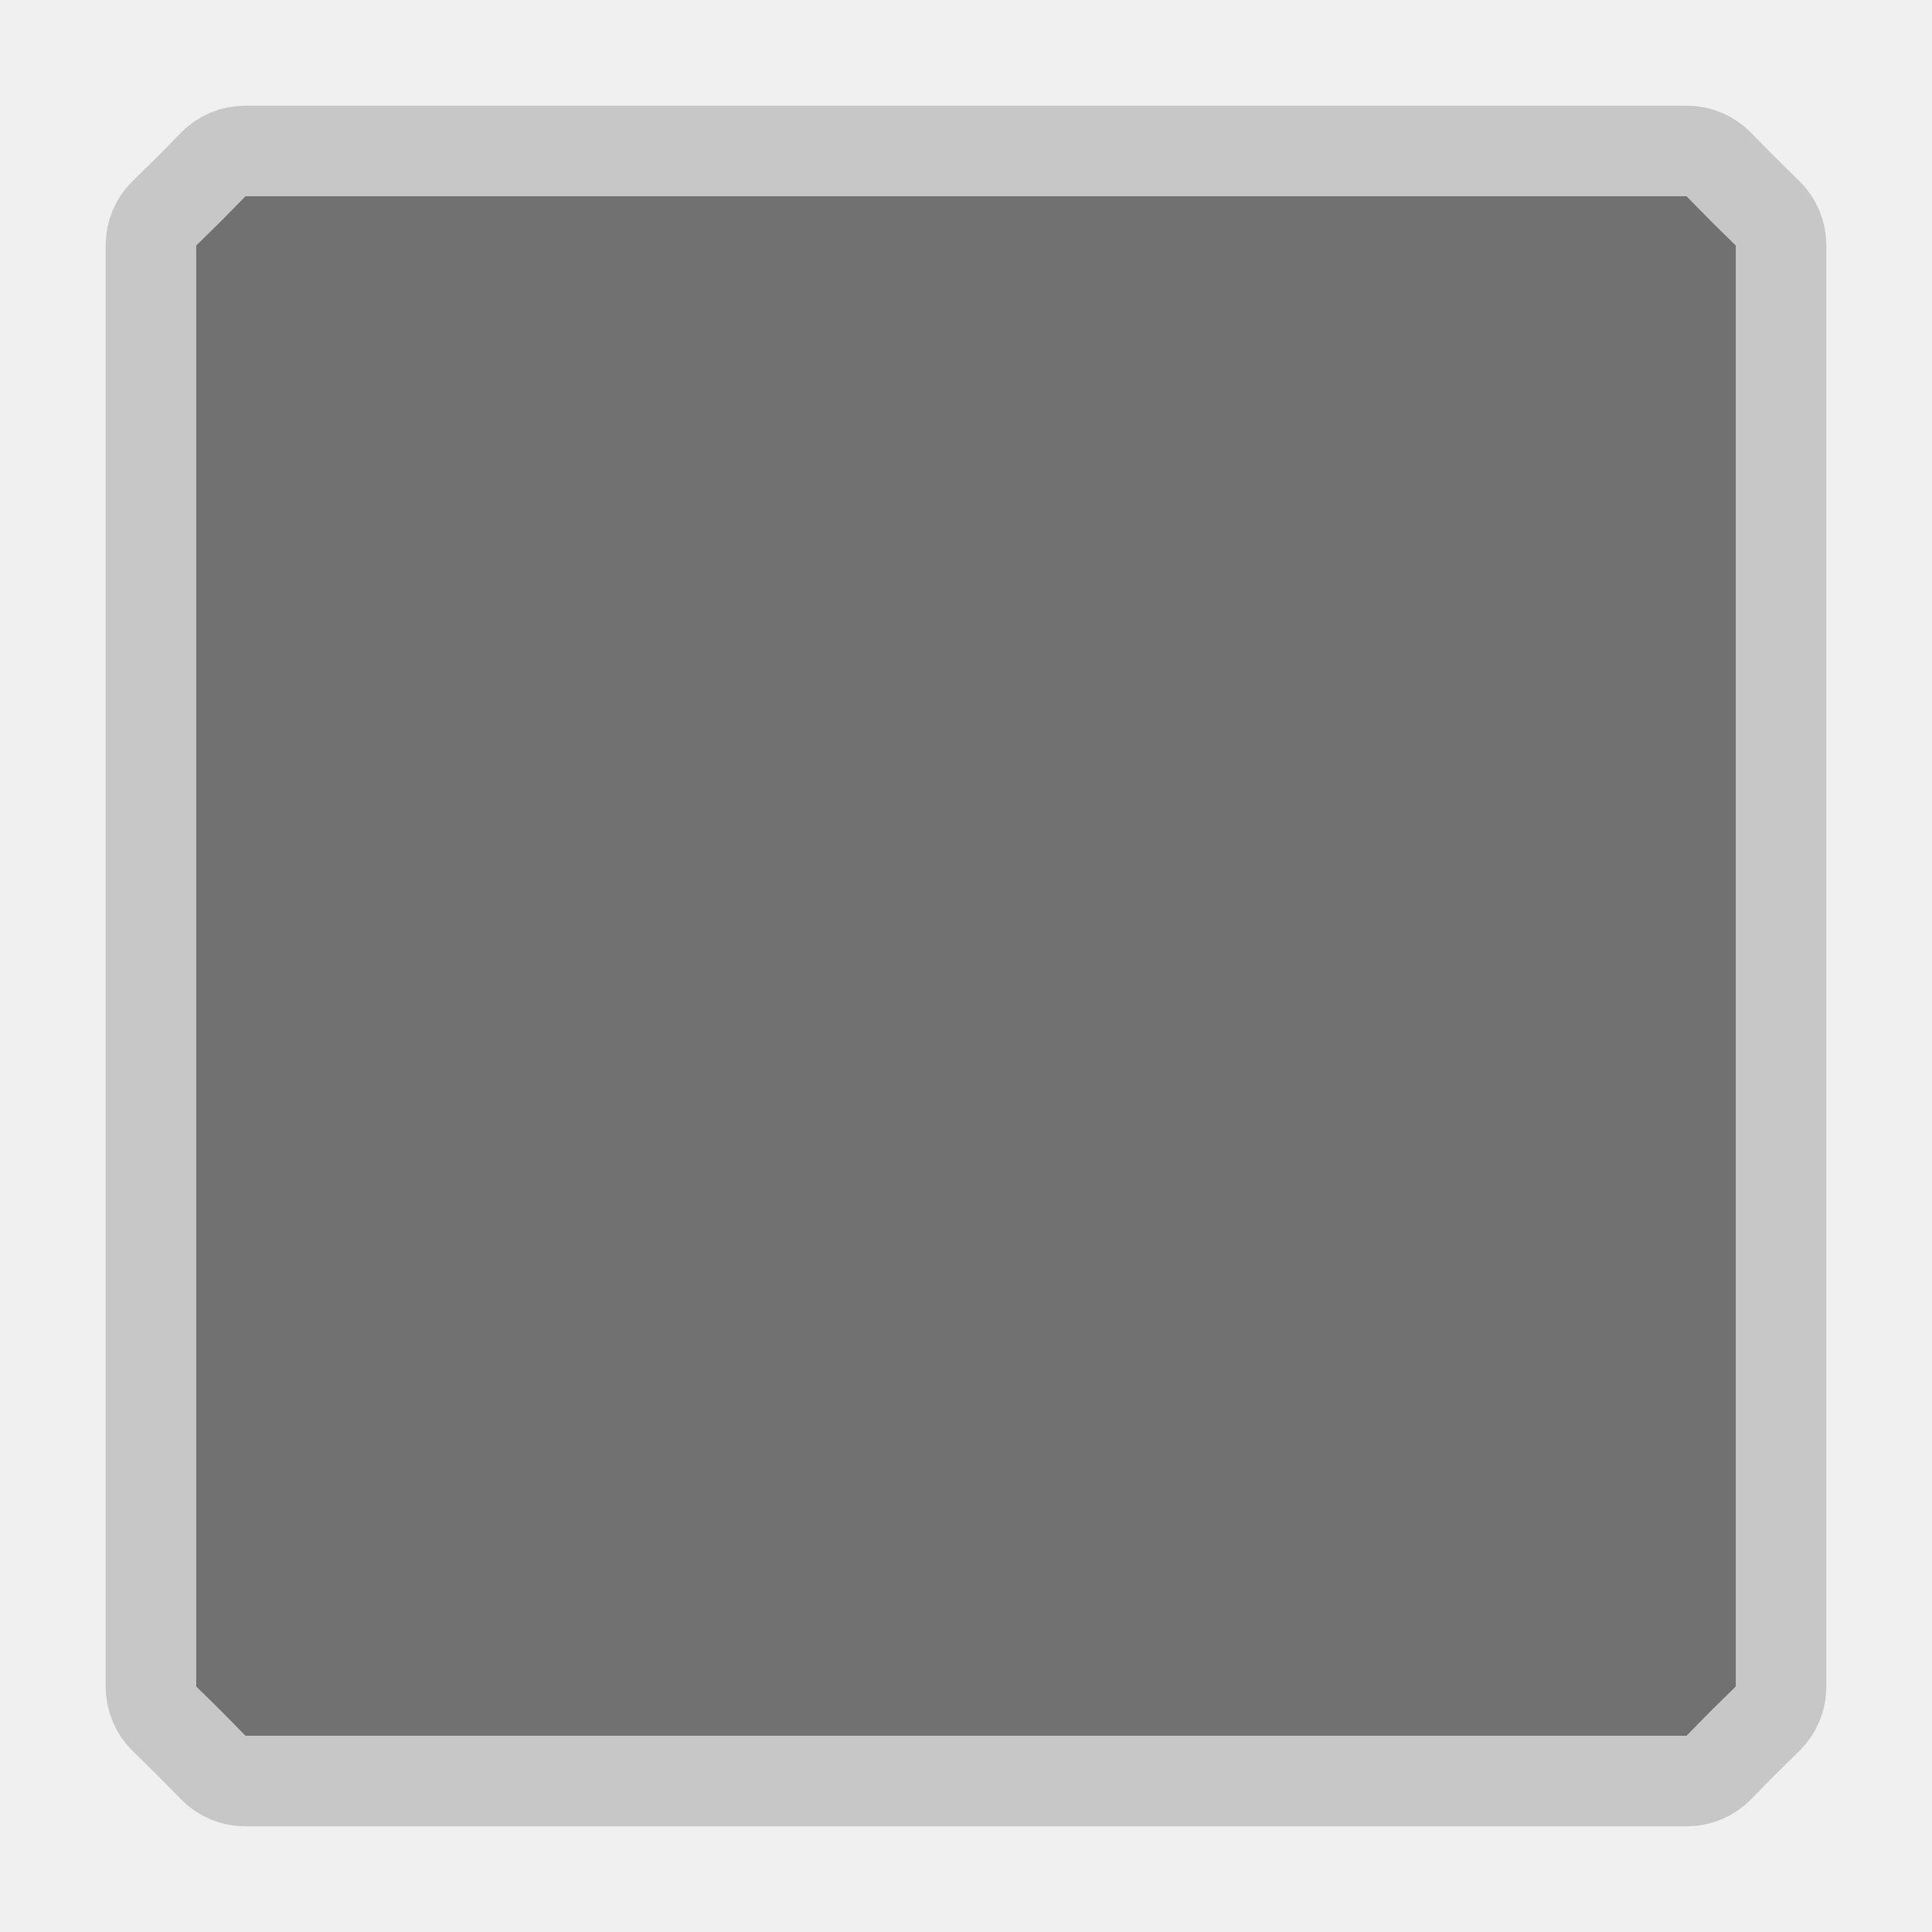
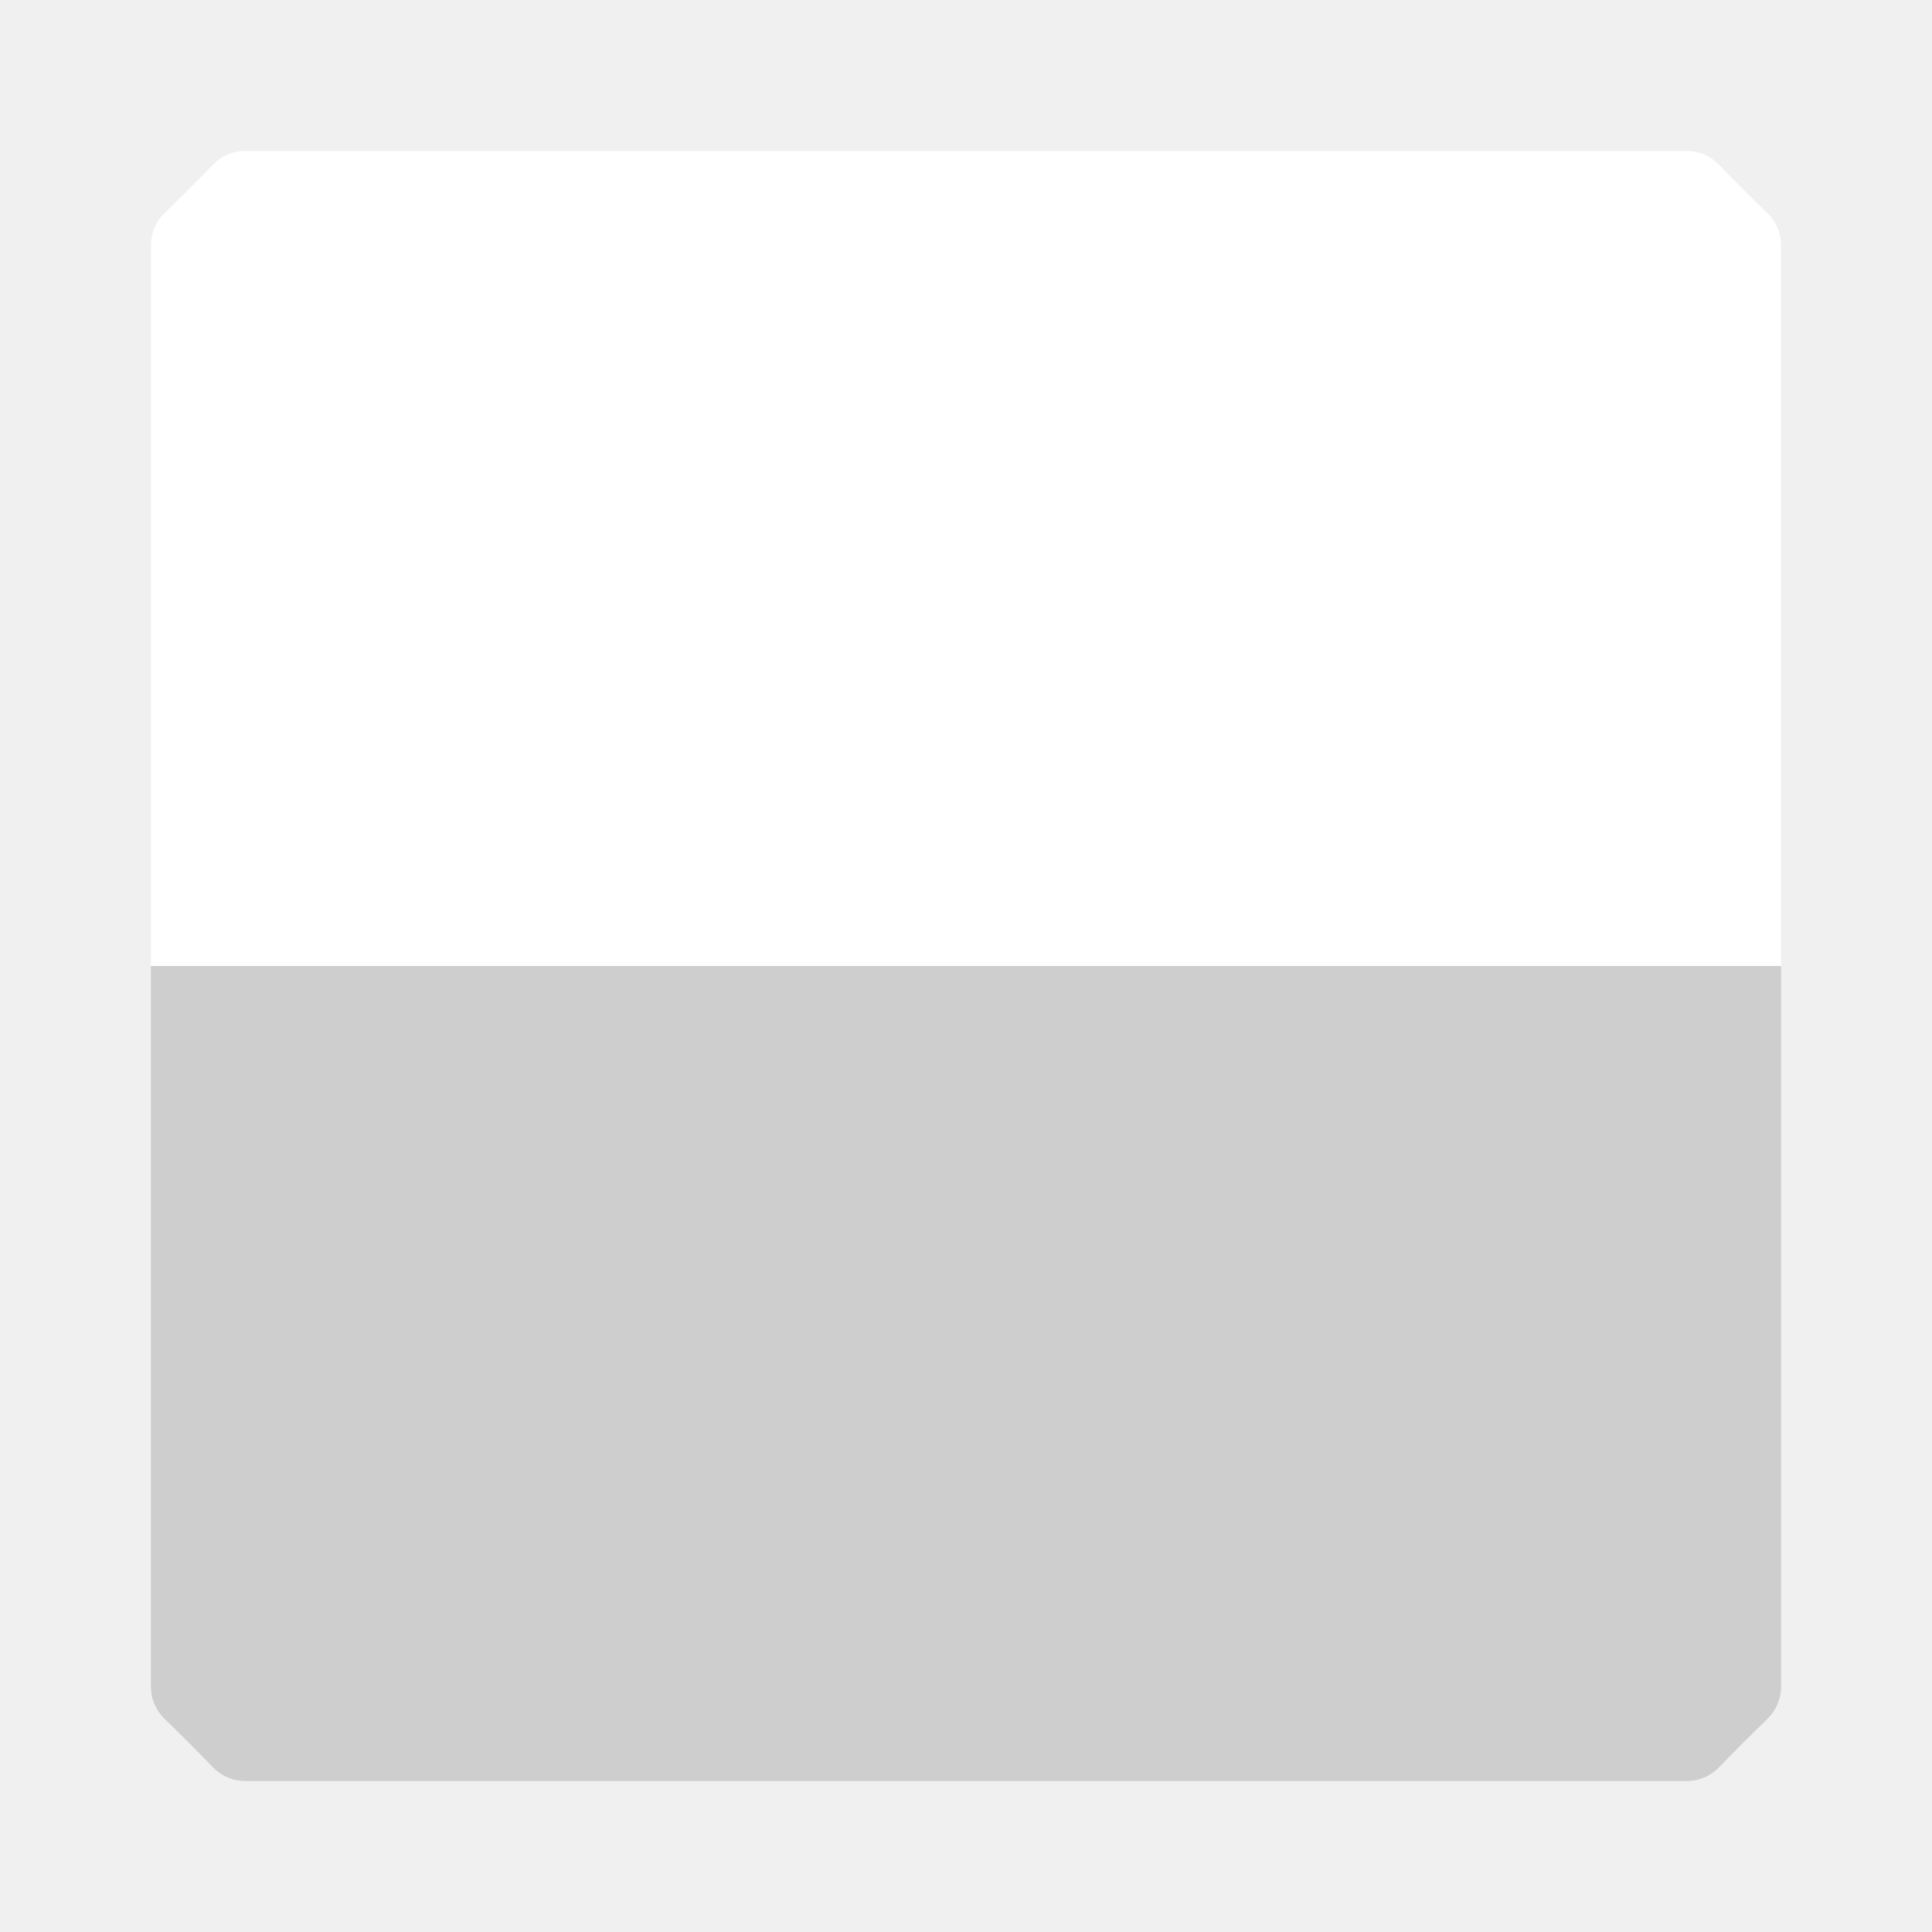
<svg xmlns="http://www.w3.org/2000/svg" width="512" height="512" viewBox="0 0 512 512" version="1.1" id="svg1">
  <defs id="defs1">
    </defs>
-   <g id="layer1">
-     <path style="display:none;fill:#7e7e7e;fill-opacity:1;stroke:none;stroke-width:20" d="M 14,14 H 225 V 40 L 40,225 H 14 Z" id="path1" />
+   <g id="layer3" style="display:inline">
+     <path id="path7" style="display:inline;fill:#cecece;stroke-width:10;fill-opacity:1" d="M 256,472 V 256 H 40 v 191 c 9.2e-5,3.197 1.291,6.258 3.58,8.49 l 2.84,2.77 c 2.387,2.327 4.744,4.683 7.072,7.068 l 3.016,3.094 C 58.741,470.71 61.803,472 65,472 Z M 472,256 H 256 v 216 h 191 c 3.197,3.6e-4 6.259,-1.29 8.492,-3.578 l 3.016,-3.094 c 2.328,-2.385 4.685,-4.742 7.072,-7.068 l 2.84,-2.77 C 470.709,453.258 472,450.197 472,447 Z" />
+     <rect style="display:none;fill:none;stroke:none;stroke-width:20;stroke-linecap:round" id="rect5" width="512" height="256" x="0" y="256" />
+     <path d="m 65,40 c -3.197,-3.6e-4 -6.259,1.29 -8.492,3.578 l -3.016,3.094 c -2.328,2.385 -4.685,4.742 -7.072,7.068 l -2.84,2.77 C 41.291,58.742 40,61.803 40,65 V 256 H 256 V 40 Z m 382,0 H 256 V 256 H 472 V 65 c -9e-5,-3.197 -1.291,-6.258 -3.58,-8.49 l -2.84,-2.77 c -2.387,-2.327 -4.744,-4.683 -7.072,-7.068 l -3.016,-3.094 C 453.259,41.29 450.197,40 447,40 Z M 65,472 H 256 V 256 H 40 v 191 c 9.2e-5,3.197 1.291,6.258 3.58,8.49 l 2.84,2.77 c 2.387,2.327 4.744,4.683 7.072,7.068 l 3.016,3.094 C 58.741,470.71 61.803,472 65,472 Z m 382,0 c 3.197,3.6e-4 6.259,-1.29 8.492,-3.578 l 3.016,-3.094 c 2.328,-2.385 4.685,-4.742 7.072,-7.068 l 2.84,-2.77 C 470.709,453.258 472,450.197 472,447 V 256 H 256 v 216 z" style="display:none;fill:#ffffff;fill-opacity:1;stroke-width:10;stroke-dasharray:none" id="path2" />
+     <rect style="display:none;fill:none;stroke:none;stroke-width:20;stroke-linecap:round" id="rect2" width="512" height="256" x="0" y="0" />
+     <path id="path4" style="fill:#ffffff;stroke-width:20;stroke-linecap:round;fill-opacity:1" d="M 472,256 V 65 c -9e-5,-3.197 -1.291,-6.258 -3.58,-8.49 l -2.84,-2.77 c -2.387,-2.327 -4.744,-4.683 -7.072,-7.068 l -3.016,-3.094 C 453.259,41.29 450.197,40 447,40 H 256 v 216 z m -216,0 V 40 H 65 c -3.197,-3.6e-4 -6.259,1.29 -8.492,3.578 l -3.016,3.094 c -2.328,2.385 -4.685,4.742 -7.072,7.068 l -2.84,2.77 C 41.291,58.742 40,61.803 40,65 v 191 z" />
  </g>
-   <g id="layer2">
-     <path d="m 65,40 c -3.197,-3.6e-4 -6.259,1.29 -8.492,3.578 l -3.016,3.094 c -2.328,2.385 -4.685,4.742 -7.072,7.068 l -2.84,2.77 C 41.291,58.742 40,61.803 40,65 V 256 H 256 V 40 Z m 382,0 H 256 V 256 H 472 V 65 c -9e-5,-3.197 -1.291,-6.258 -3.58,-8.49 l -2.84,-2.77 c -2.387,-2.327 -4.744,-4.683 -7.072,-7.068 l -3.016,-3.094 C 453.259,41.29 450.197,40 447,40 Z M 65,472 H 256 V 256 H 40 v 191 c 9.2e-5,3.197 1.291,6.258 3.58,8.49 l 2.84,2.77 c 2.387,2.327 4.744,4.683 7.072,7.068 l 3.016,3.094 C 58.741,470.71 61.803,472 65,472 Z m 382,0 c 3.197,3.6e-4 6.259,-1.29 8.492,-3.578 l 3.016,-3.094 c 2.328,-2.385 4.685,-4.742 7.072,-7.068 l 2.84,-2.77 C 470.709,453.258 472,450.197 472,447 V 256 H 256 v 216 z" style="display:inline;fill:#2e2e2e;fill-opacity:0.656;stroke-width:0.661" id="path45" />
-     <path style="display:inline;fill:none;fill-opacity:0.656;stroke:#c7c7c7;stroke-width:24;stroke-dasharray:none;stroke-opacity:1;paint-order:normal" d="M 40,256 V 65 c 0,-3.197 1.291,-6.259 3.58,-8.491 l 2.84,-2.769 c 2.387,-2.327 4.744,-4.684 7.072,-7.069 l 3.017,-3.092 C 58.741,41.29 61.803,40 65,40 h 191 m 0,0 h 191 c 3.197,0 6.259,1.29 8.492,3.579 l 3.017,3.092 c 2.328,2.386 4.685,4.743 7.072,7.069 l 2.84,2.769 C 470.709,58.741 472,61.803 472,65 V 256 M 256,472 H 65 c -3.197,0 -6.259,-1.29 -8.492,-3.579 l -3.017,-3.092 c -2.328,-2.386 -4.685,-4.742 -7.072,-7.069 l -2.84,-2.769 C 41.291,453.259 40,450.197 40,447 V 256 m 432,0 v 191 c 0,3.197 -1.291,6.259 -3.58,8.491 l -2.84,2.769 c -2.387,2.327 -4.744,4.684 -7.072,7.069 l -3.017,3.092 C 453.259,470.71 450.197,472 447,472 H 256" id="path9" />
-     <path d="m 14,26 v 137 c 0,6.627 5.373,12 12,12 h 2 c 6.627,0 12,-5.373 12,-12 V 77 c 0,-6.627 -0.064,-16.938 3.58,-20.49 l 2.84,-2.77 7.072,-7.068 3.016,-3.094 L 65,40 h 98 c 6.627,0 12,-5.373 12,-12 v -2 c 0,-6.627 -5.373,-12 -12,-12 H 26 c -6.627,0 -12,5.373 -12,12 z m 484,0 c 0,-6.627 -5.373,-12 -12,-12 H 349 c -6.627,0 -12,5.373 -12,12 v 2 c 0,6.627 5.373,12 12,12 h 98 l 8.492,3.578 3.016,3.094 7.072,7.068 2.84,2.77 C 472.064,60.062 472,70.373 472,77 v 86 c 0,6.627 5.373,12 12,12 h 2 c 6.627,0 12,-5.373 12,-12 z M 14,486 c 0,6.627 5.373,12 12,12 h 137 c 6.627,0 12,-5.373 12,-12 v -2 c 0,-6.627 -5.373,-12 -12,-12 H 65 l -8.492,-3.578 -3.016,-3.094 -7.072,-7.068 -2.84,-2.77 C 39.936,451.938 40,441.627 40,435 v -86 c 0,-6.627 -5.373,-12 -12,-12 h -2 c -6.627,0 -12,5.373 -12,12 z m 484,0 V 349 c 0,-6.627 -5.373,-12 -12,-12 h -2 c -6.627,0 -12,5.373 -12,12 v 86 c 0,6.627 0.064,16.938 -3.58,20.49 l -2.84,2.77 -7.072,7.068 -3.016,3.094 L 447,472 h -98 c -6.627,0 -12,5.373 -12,12 v 2 c 0,6.627 5.373,12 12,12 h 137 c 6.627,0 12,-5.373 12,-12 z" style="display:none;fill:#9f9c9c;fill-opacity:1;stroke-width:4;stroke-dasharray:none" id="path4" />
-     <path style="display:none;fill:none;fill-opacity:0.656;stroke:#a1a1a1;stroke-width:12;stroke-dasharray:none;stroke-opacity:1;paint-order:normal" d="M 40,160 V 80 c 0,-6.403 2.544,-12.544 7.071,-17.071 L 62.929,47.071 C 67.456,42.544 73.597,40 80,40 h 90 m 222,0 h 90 c 6.403,0 12.544,2.544 17.071,7.071 l 15.858,15.858 C 519.456,67.456 522,73.597 522,80 v 80 M 170,522 H 80 c -6.403,0 -12.544,-2.544 -17.071,-7.071 L 47.071,499.071 C 42.544,494.544 40,488.403 40,482 v -80 m 482,0 v 80 c 0,6.403 -2.544,12.544 -7.071,17.071 l -15.858,15.858 C 494.544,519.456 488.403,522 482,522 h -90" id="path6" transform="translate(-25,-25)" />
+   <path style="display:none;fill:none;fill-opacity:1;stroke:#a4a4a4;stroke-width:20;stroke-linecap:round;stroke-dasharray:none;stroke-opacity:1" d="m 44,130 176,126 m -176,-96 96,96 m 232,0 96,-96 M 292,256 468,130 M 140,256 44,352 M 220,256 44,382 m 424,0 -176,-126 m 176,96 -96,-96" id="path1" />
+   <g id="layer2" style="display:none;stroke-width:10;stroke-dasharray:none">
+     <path style="fill:none;fill-opacity:0.656;stroke:#c7c7c7;stroke-width:20;stroke-dasharray:none;stroke-opacity:1;paint-order:normal" d="M 40,256 V 65 c 0,-3.197 1.291,-6.259 3.58,-8.491 l 2.84,-2.769 c 2.387,-2.327 4.744,-4.684 7.072,-7.069 l 3.017,-3.092 C 58.741,41.29 61.803,40 65,40 h 191 m 0,0 h 191 c 3.197,0 6.259,1.29 8.492,3.579 l 3.017,3.092 c 2.328,2.386 4.685,4.743 7.072,7.069 l 2.84,2.769 C 470.709,58.741 472,61.803 472,65 V 256 M 256,472 H 65 c -3.197,0 -6.259,-1.29 -8.492,-3.579 l -3.017,-3.092 c -2.328,-2.386 -4.685,-4.742 -7.072,-7.069 l -2.84,-2.769 C 41.291,453.259 40,450.197 40,447 V 256 m 432,0 v 191 c 0,3.197 -1.291,6.259 -3.58,8.491 l -2.84,2.769 c -2.387,2.327 -4.744,4.684 -7.072,7.069 l -3.017,3.092 C 453.259,470.71 450.197,472 447,472 H 256" id="path9" />
  </g>
</svg>
